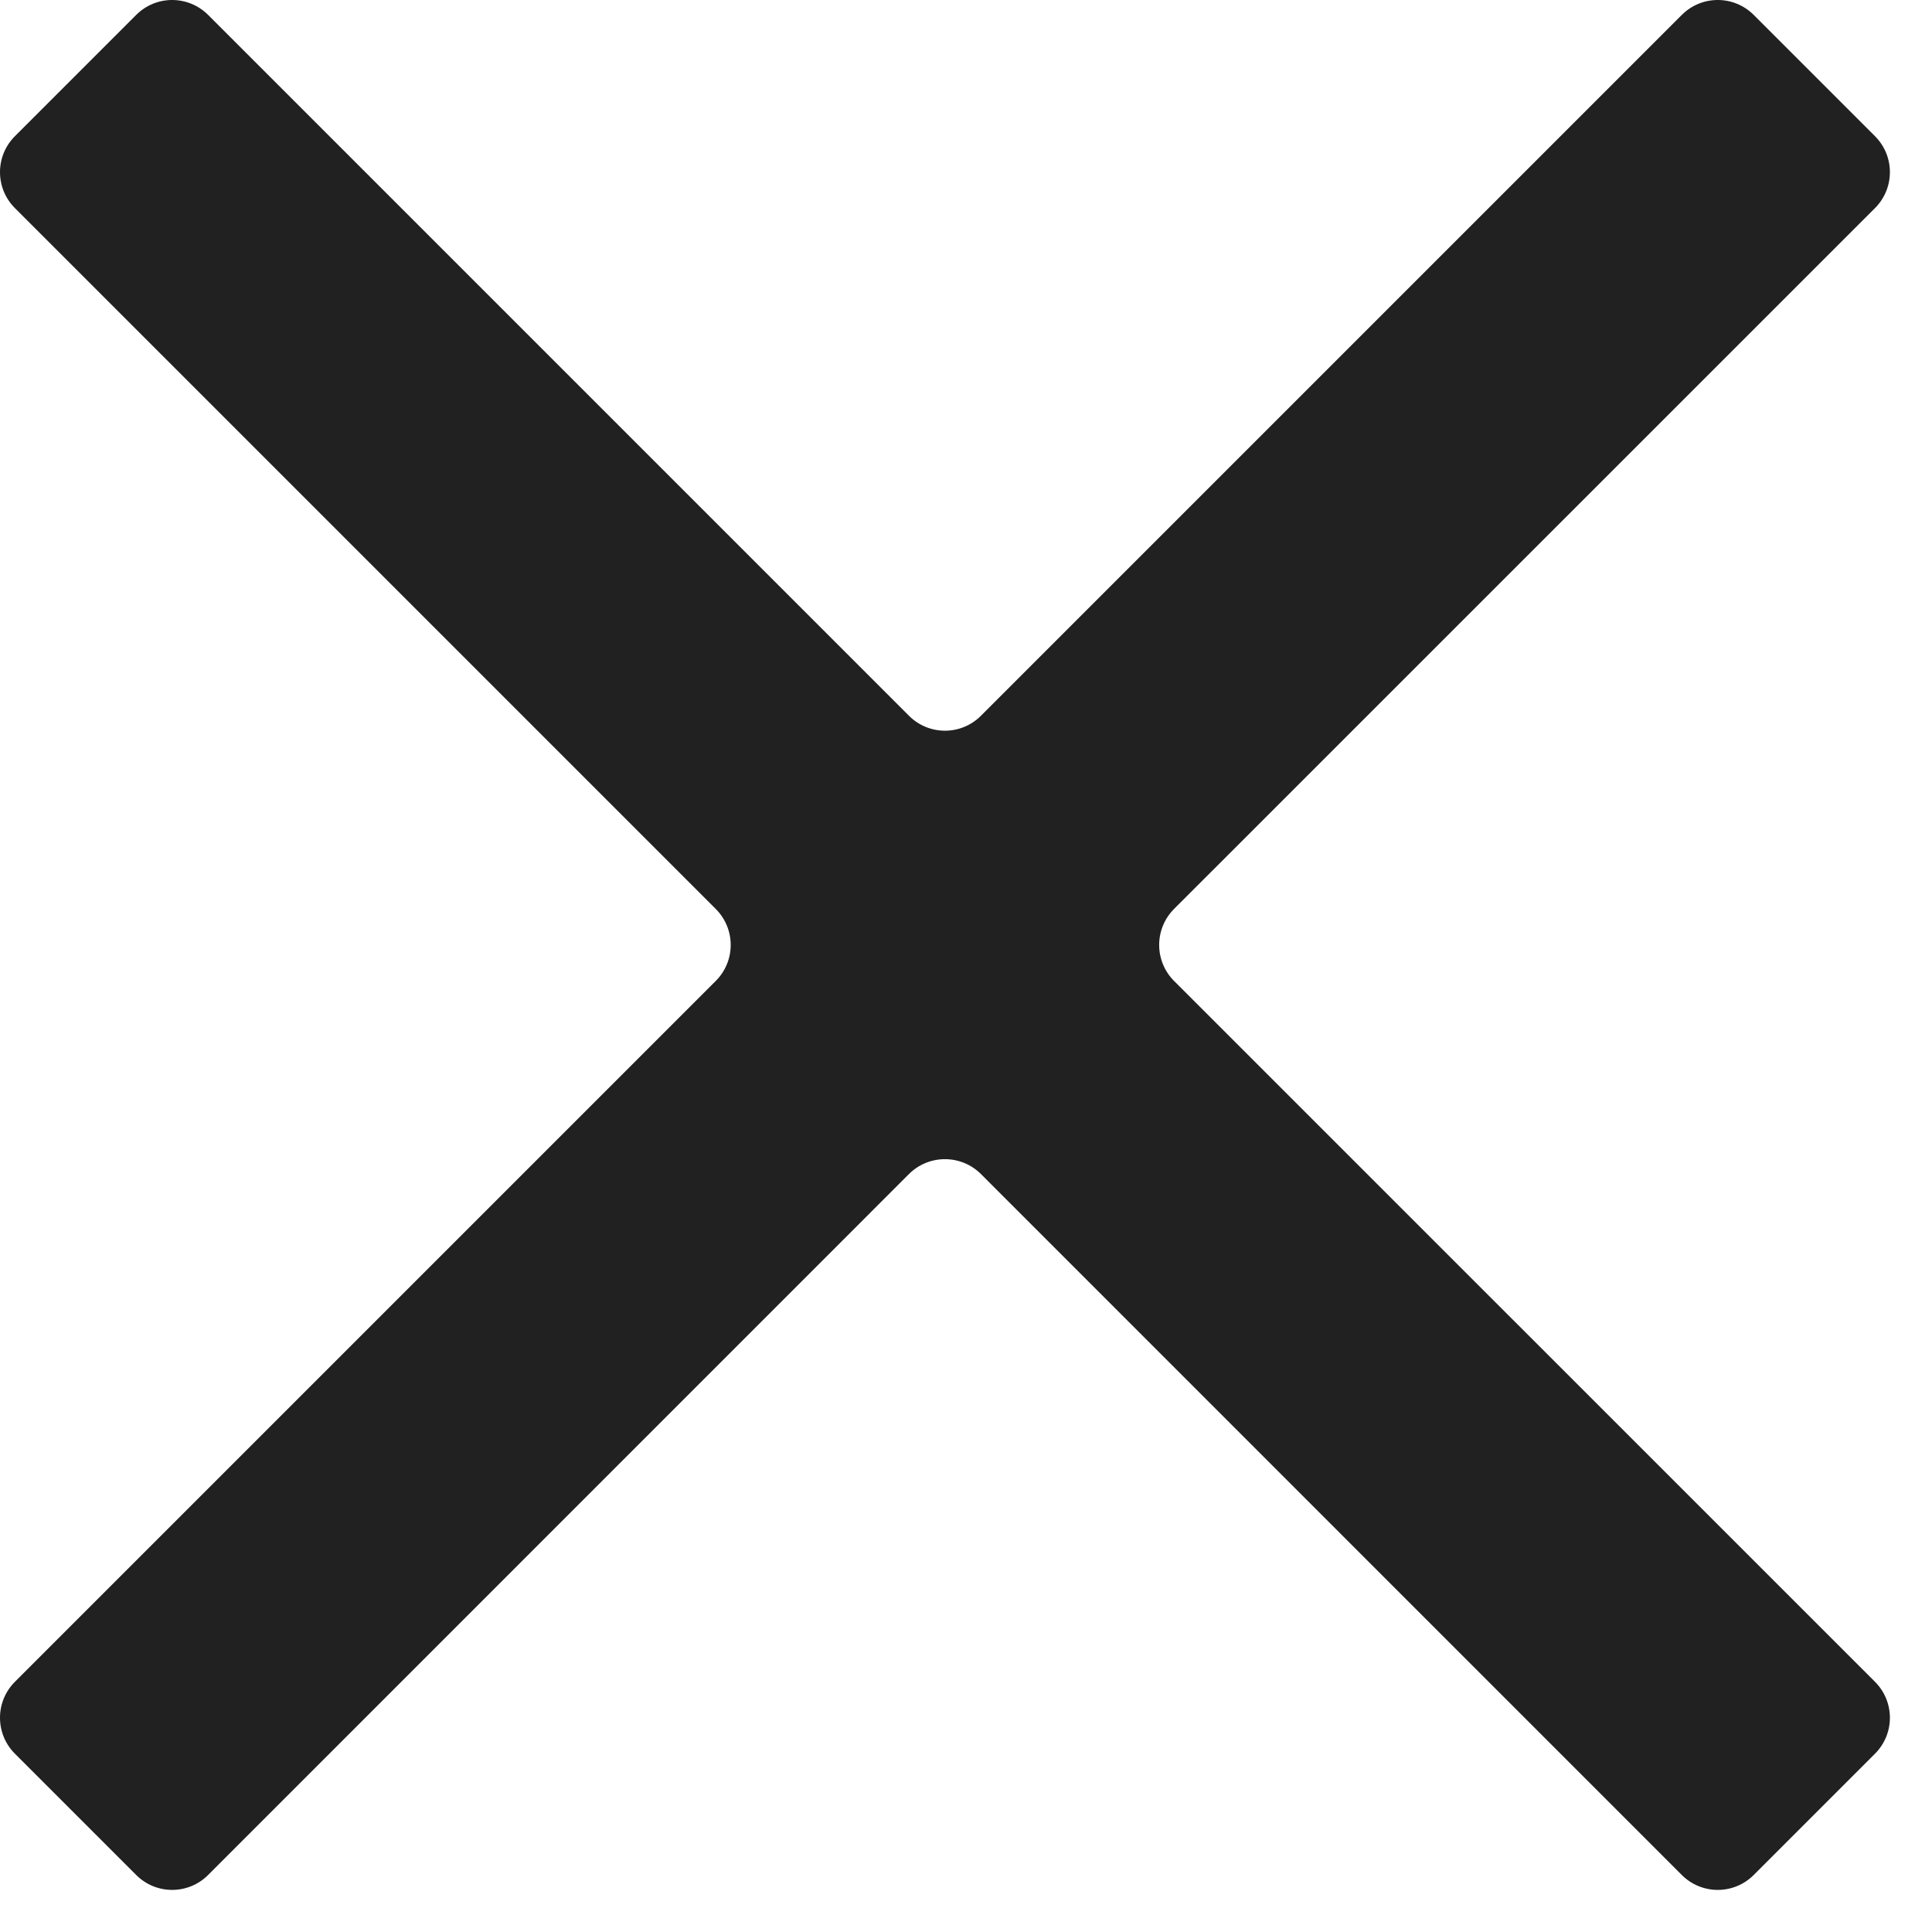
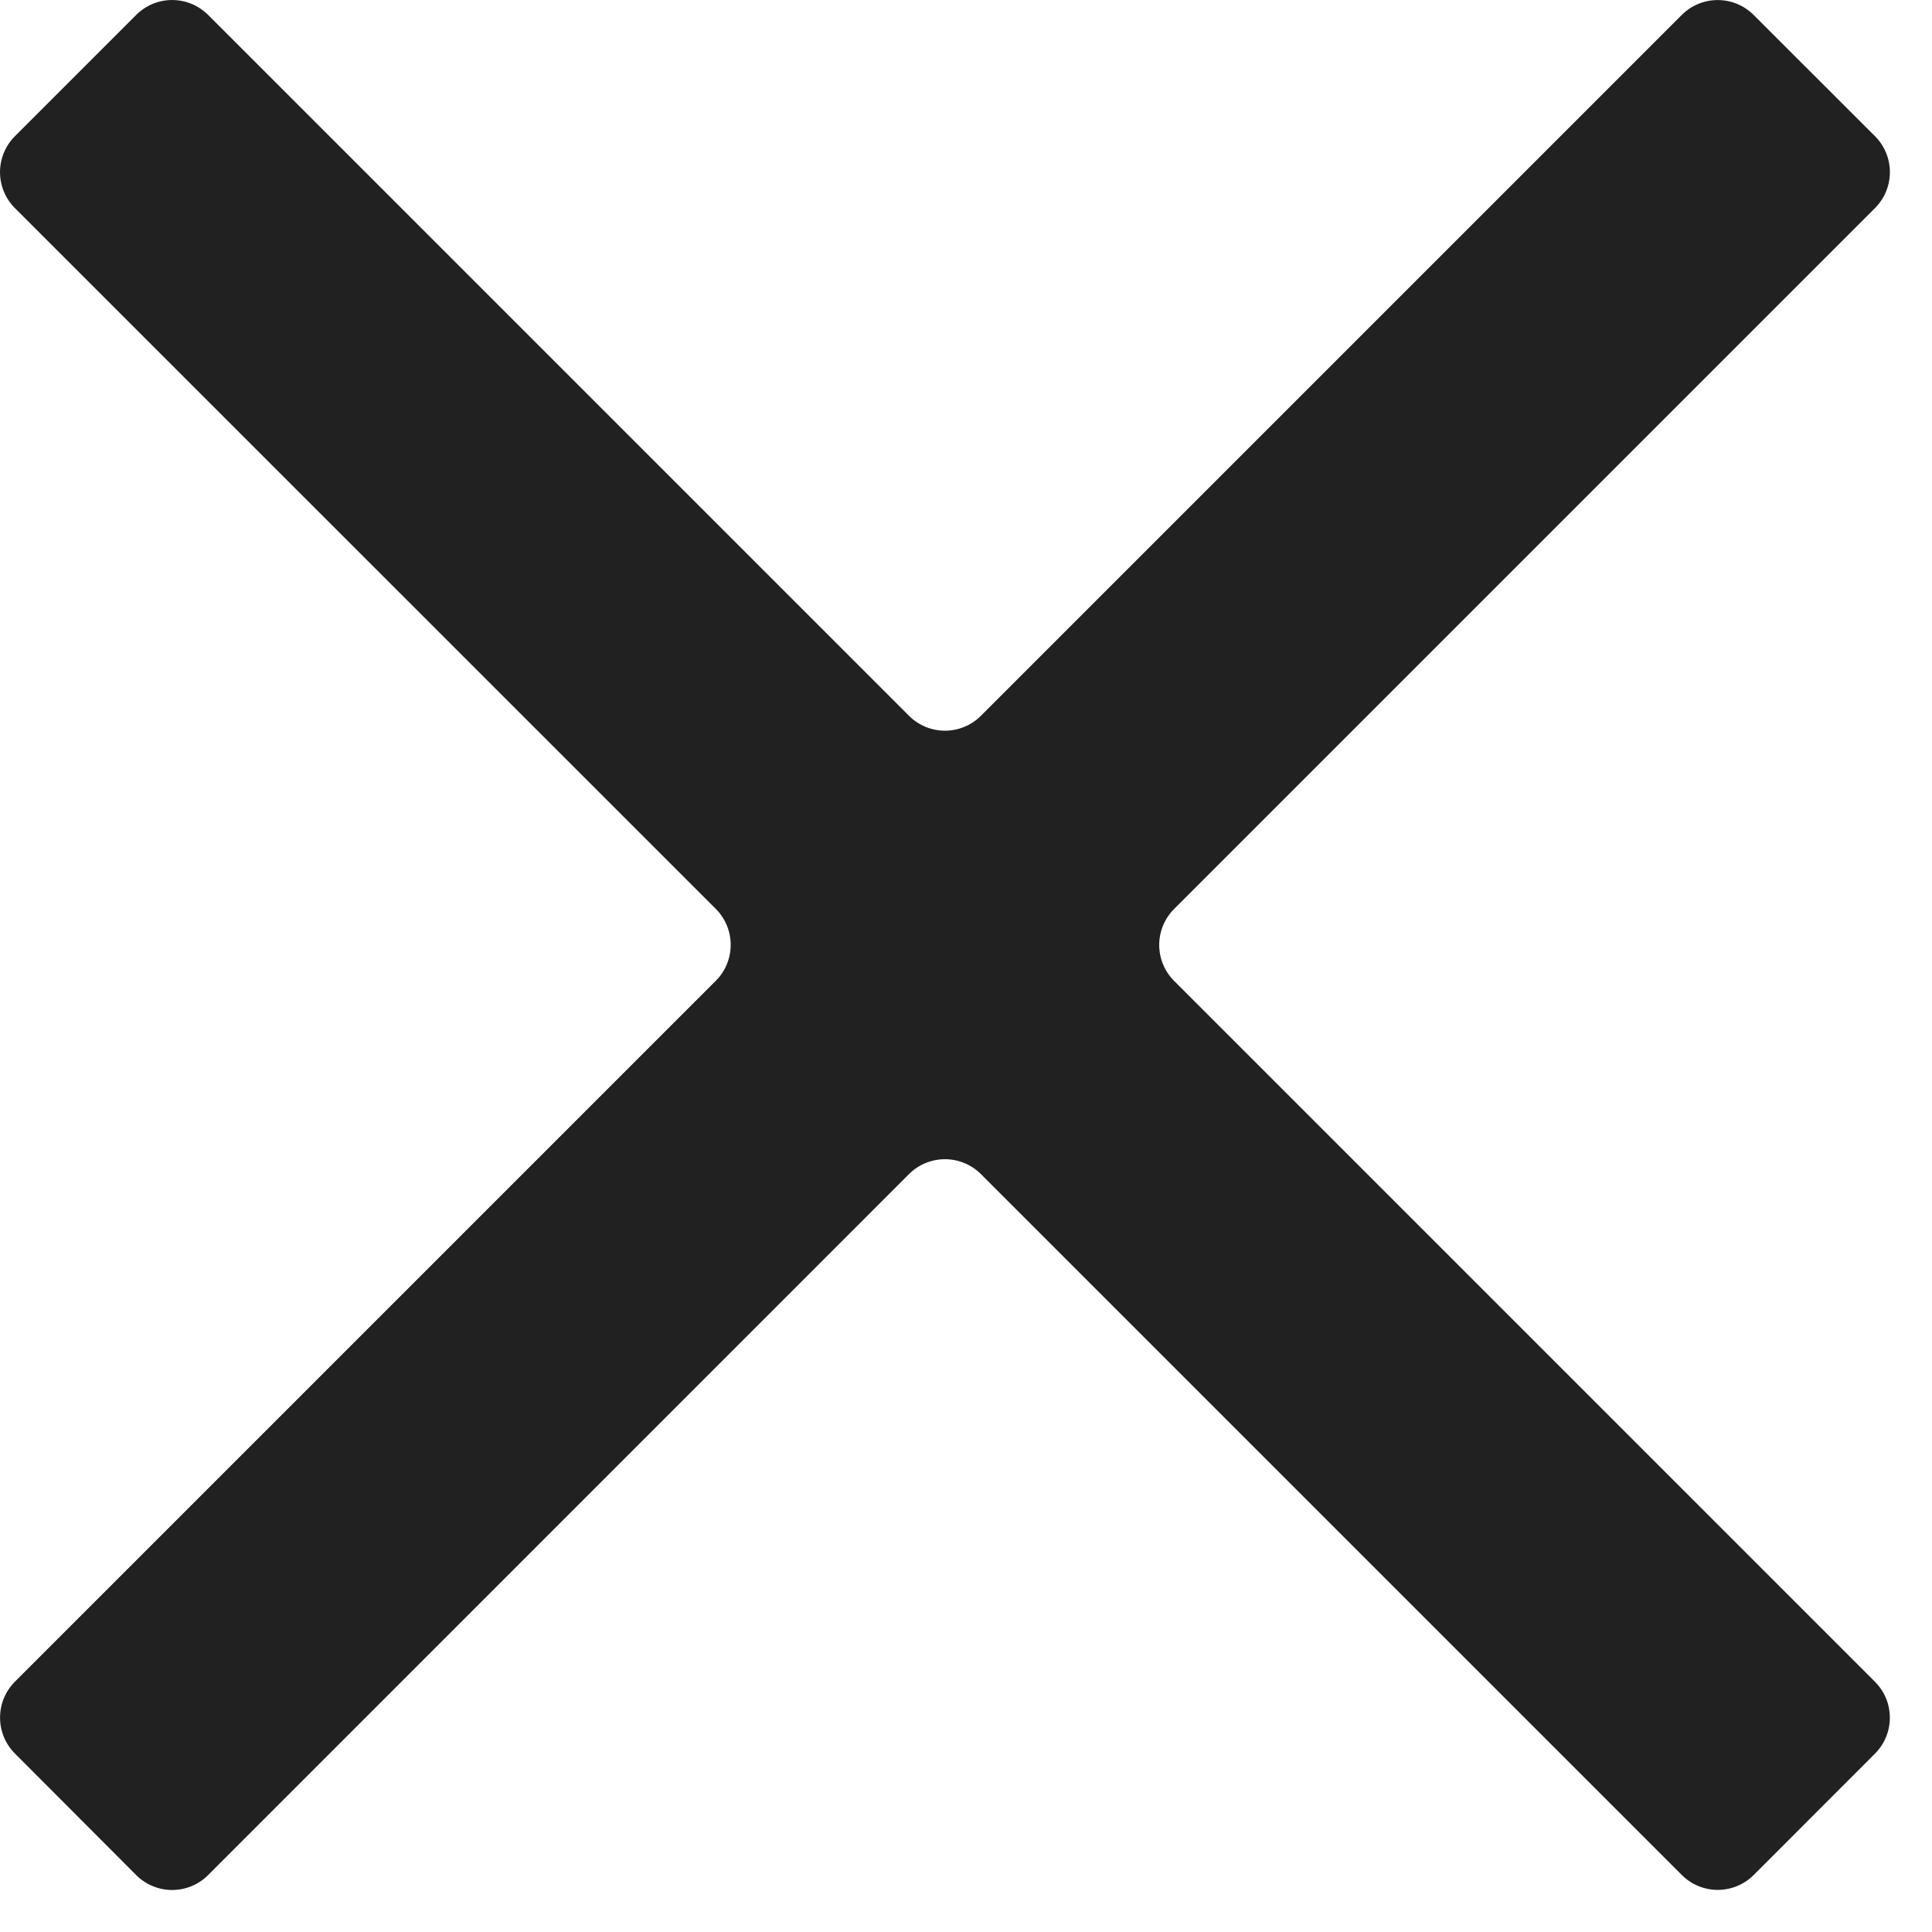
- <svg xmlns="http://www.w3.org/2000/svg" width="19" height="19" viewBox="0 0 19 19" fill="none">
-   <path d="M2.047 18.439C1.851 18.635 1.535 18.635 1.339 18.439L0.147 17.247C-0.049 17.051 -0.049 16.735 0.147 16.539L7.039 9.647C7.235 9.451 7.235 9.135 7.039 8.939L0.147 2.047C-0.049 1.851 -0.049 1.535 0.147 1.339L1.339 0.147C1.535 -0.049 1.851 -0.049 2.047 0.147L8.939 7.039C9.135 7.235 9.451 7.235 9.647 7.039L16.539 0.147C16.735 -0.049 17.051 -0.049 17.247 0.147L18.439 1.339C18.635 1.535 18.635 1.851 18.439 2.047L11.546 8.939C11.351 9.135 11.351 9.451 11.546 9.647L18.439 16.539C18.635 16.735 18.635 17.051 18.439 17.247L17.247 18.439C17.051 18.635 16.735 18.635 16.539 18.439L9.647 11.546C9.451 11.351 9.135 11.351 8.939 11.546L2.047 18.439Z" fill="#212121" />
+ <svg xmlns="http://www.w3.org/2000/svg" width="19" height="19" fill="none">
+   <path fill="#212121" d="M2.047 18.44a.5.5 0 0 1-.708 0L.147 17.245a.5.5 0 0 1 0-.707l6.892-6.892a.5.5 0 0 0 0-.708L.147 2.047a.5.5 0 0 1 0-.708L1.339.147a.5.5 0 0 1 .708 0l6.892 6.892a.5.5 0 0 0 .708 0L16.539.147a.5.5 0 0 1 .707 0l1.193 1.192a.5.5 0 0 1 0 .708l-6.892 6.892a.5.5 0 0 0 0 .708l6.892 6.892a.5.5 0 0 1 0 .707l-1.192 1.193a.5.5 0 0 1-.708 0l-6.892-6.892a.5.5 0 0 0-.708 0z" />
</svg>
